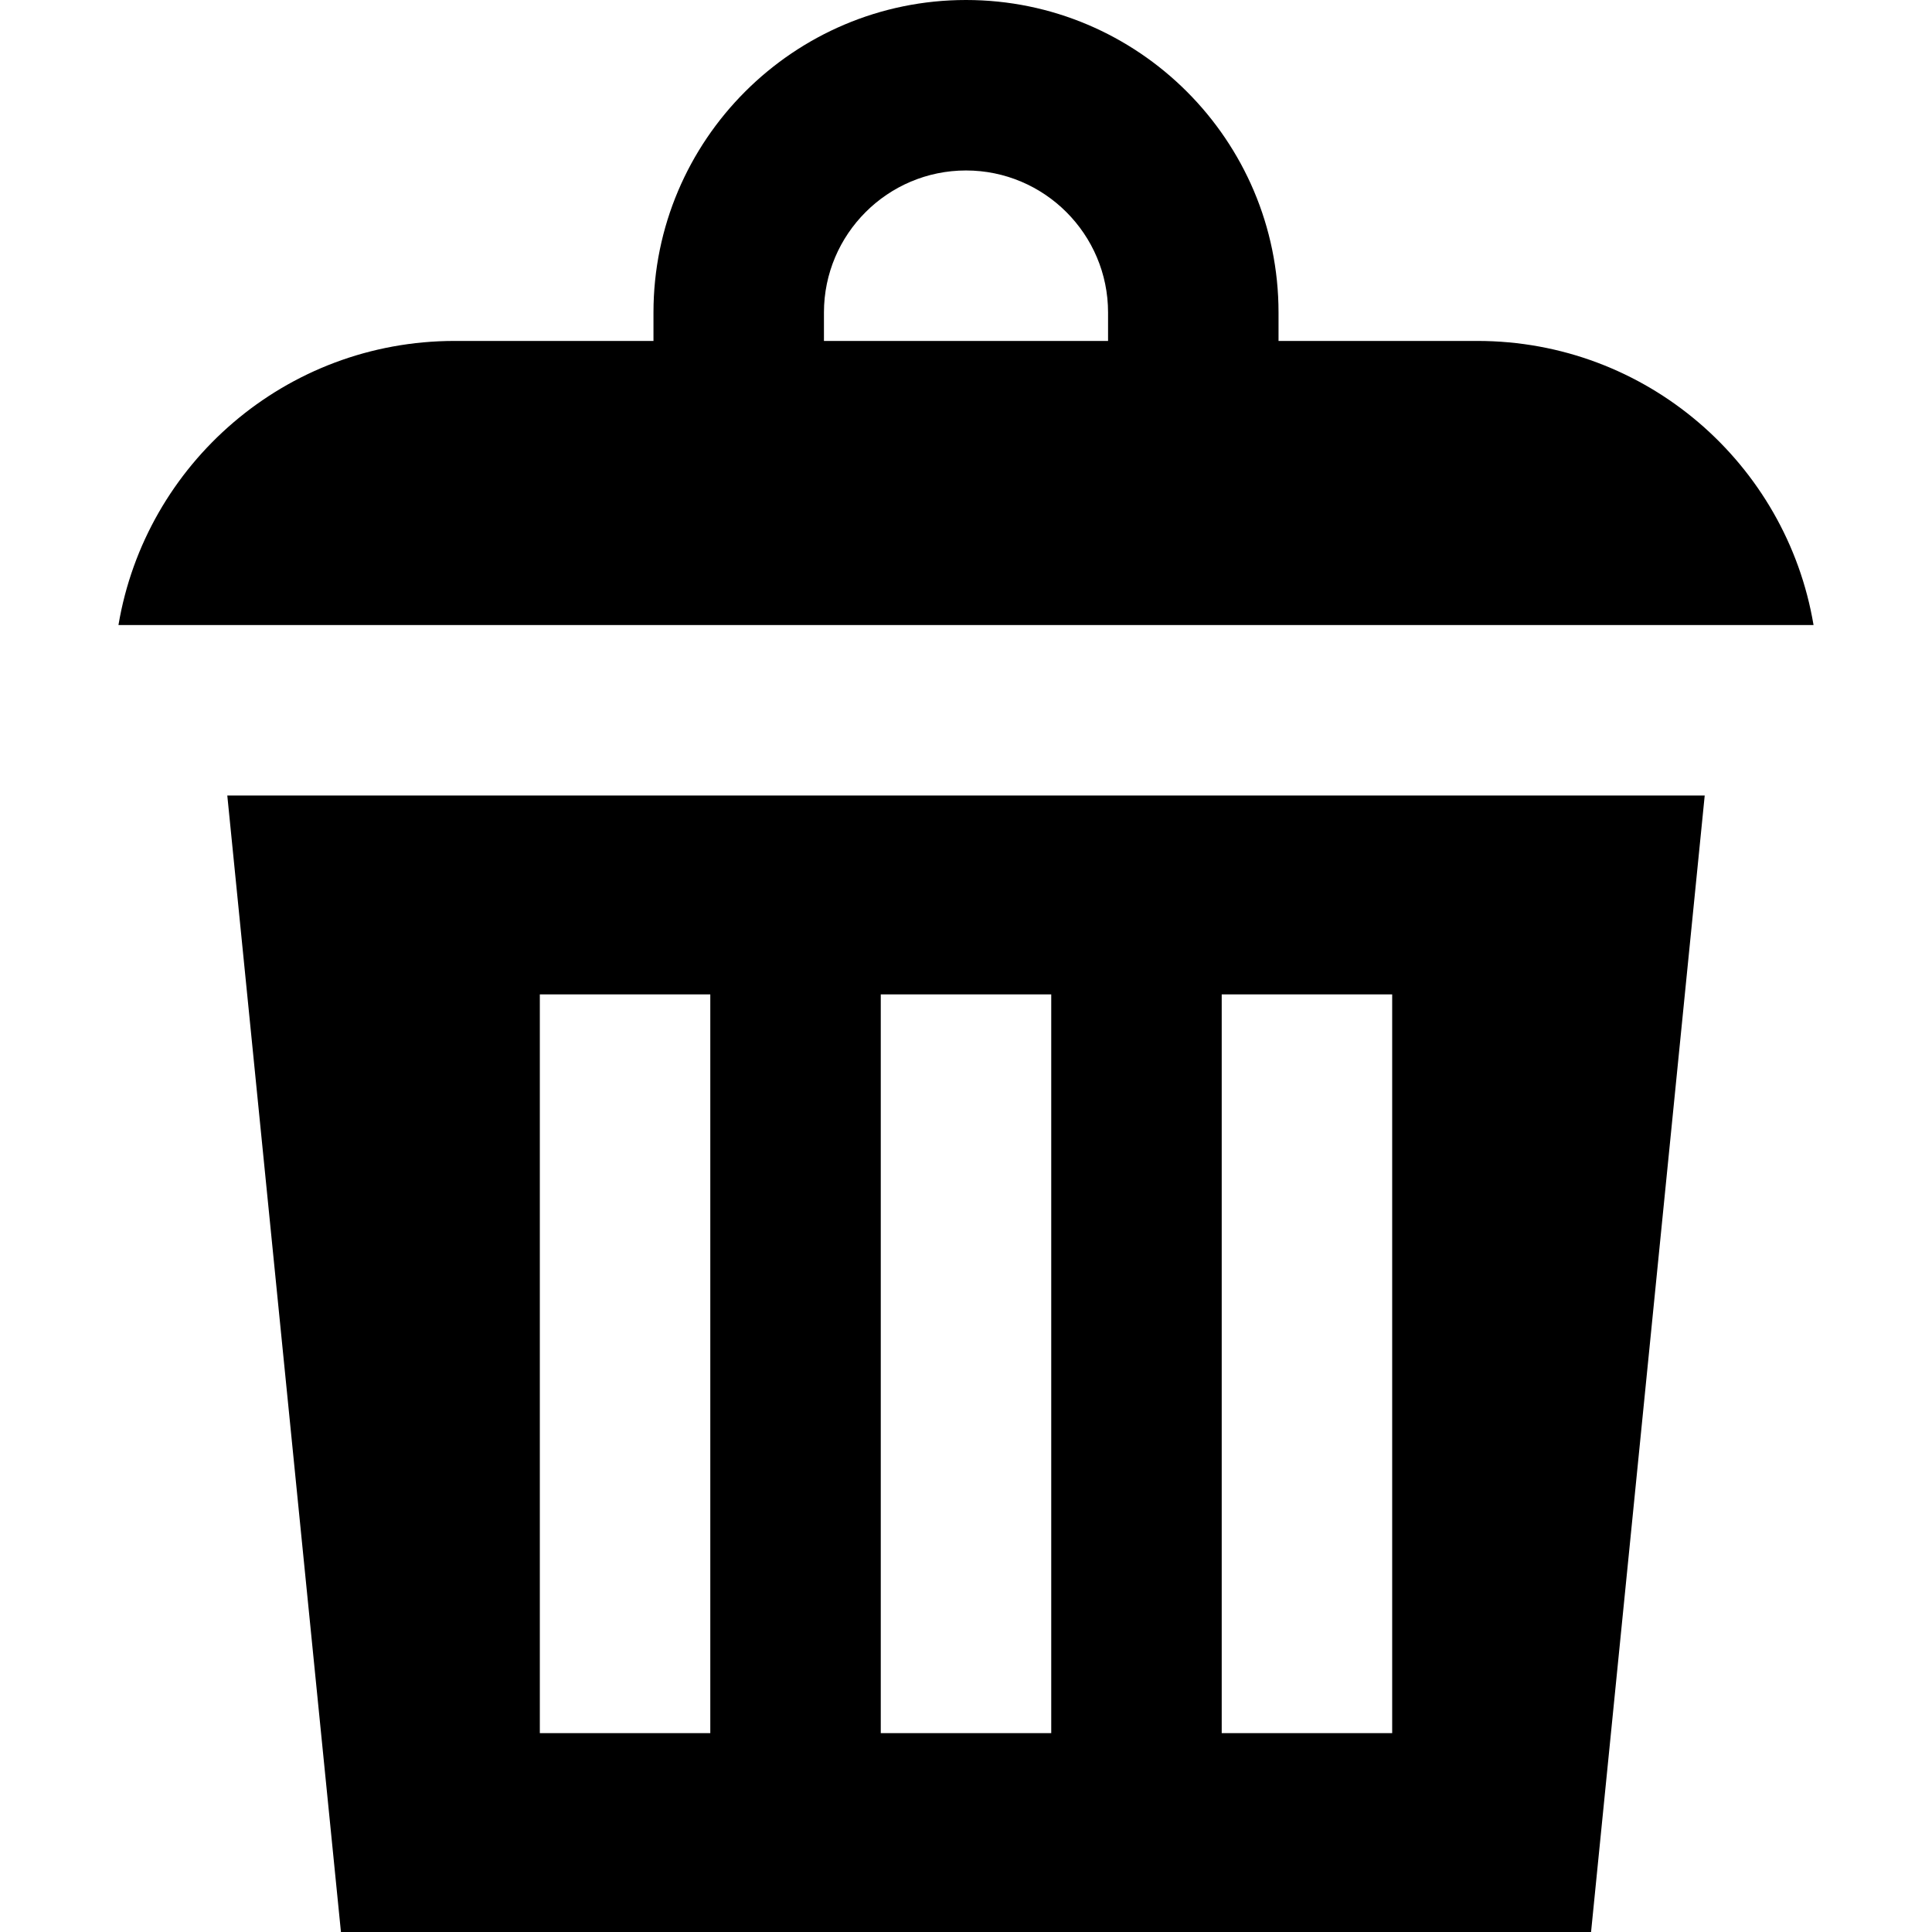
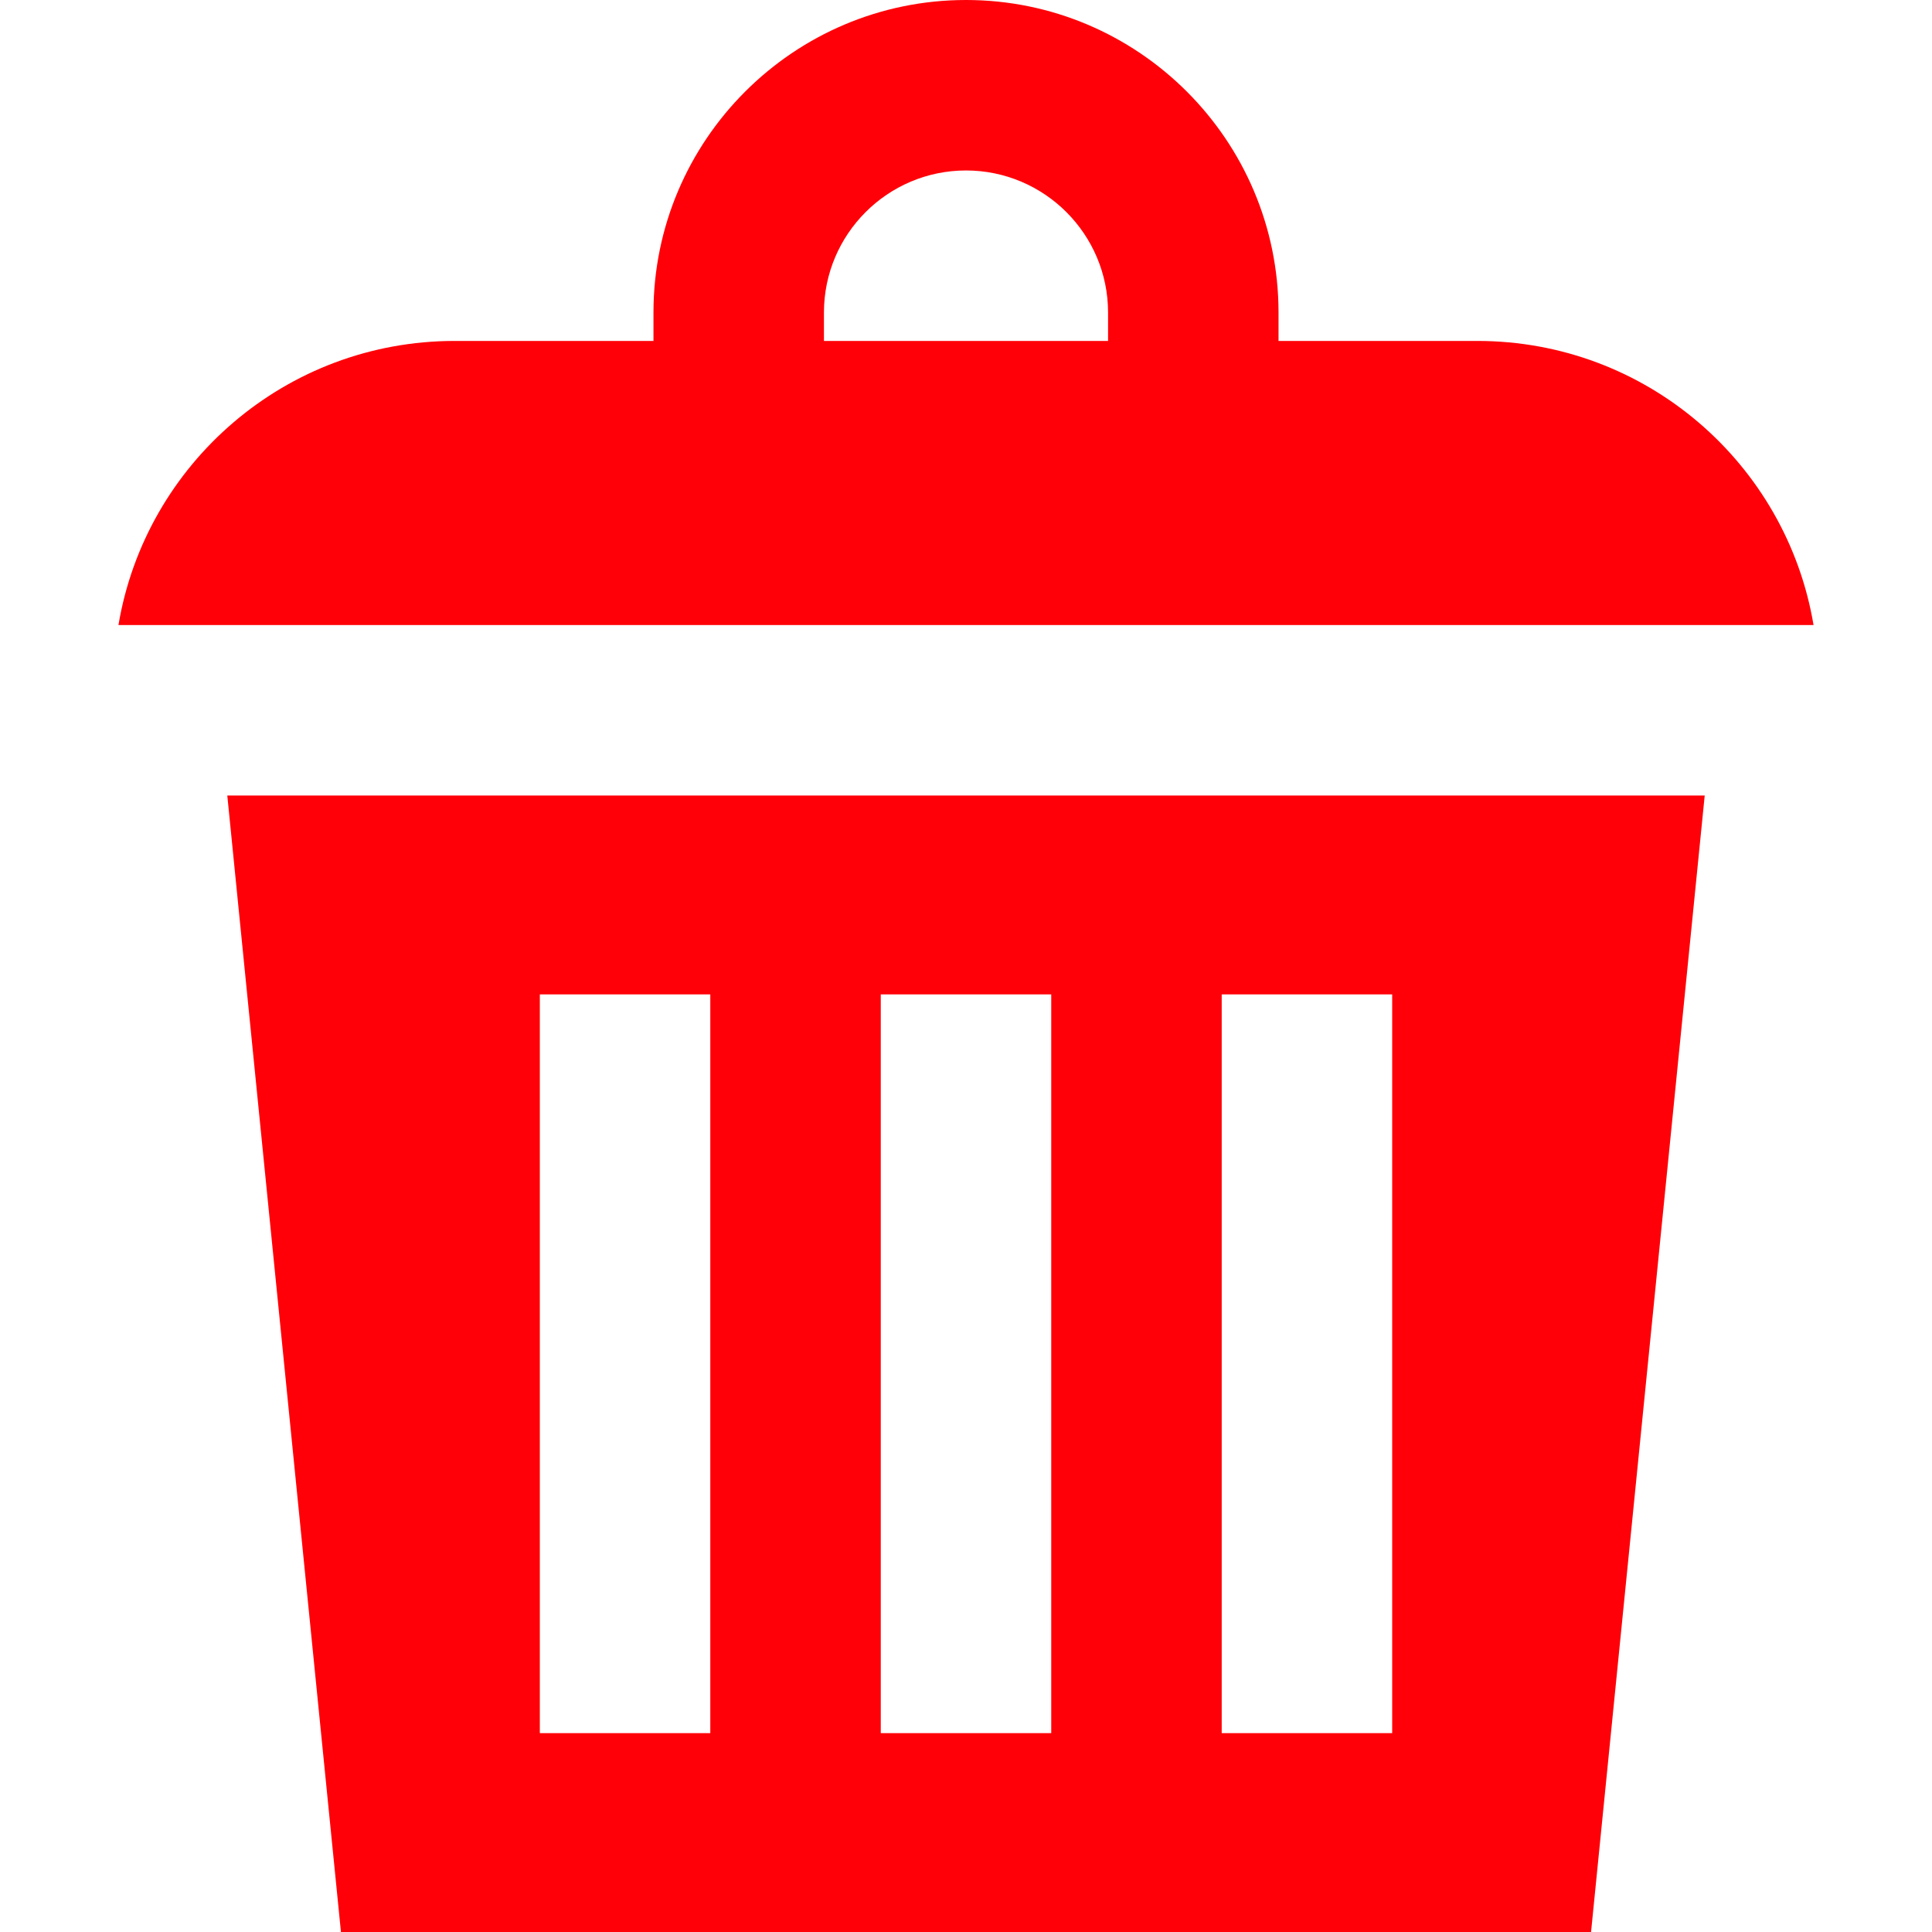
<svg xmlns="http://www.w3.org/2000/svg" version="1.1" id="Layer_1" x="0px" y="0px" viewBox="0 0 512 512" style="enable-background:new 0 0 512 512;" xml:space="preserve">
  <g>
    <g>
-       <path d="M60.236,210.824L90.354,512h331.294l30.118-301.176H60.236z M188.236,459.294H143.06V263.529h45.176V459.294z     M278.589,459.294h-45.177V263.529h45.177V459.294z M368.942,459.294h-45.176V263.529h45.176V459.294z" />
+       <path fill="#ff0008" d="M60.236,210.824L90.354,512h331.294l30.118-301.176H60.236z M188.236,459.294H143.06V263.529h45.176V459.294z     M278.589,459.294h-45.177V263.529h45.177V459.294z M368.942,459.294h-45.176V263.529h45.176V459.294z" />
    </g>
  </g>
  <g>
    <g>
-       <path d="M391.53,90.353h-52.706v-7.529C338.824,37.155,301.67,0,256.001,0s-82.824,37.155-82.824,82.824v7.529h-52.706    c-44.767,0-81.908,32.565-89.08,75.294h449.218C473.438,122.918,436.297,90.353,391.53,90.353z M293.648,90.353h-75.294v-7.529    c0-20.759,16.888-37.647,37.647-37.647s37.647,16.888,37.647,37.647V90.353z" />
+       <path fill="#ff0008" d="M391.53,90.353h-52.706v-7.529C338.824,37.155,301.67,0,256.001,0s-82.824,37.155-82.824,82.824v7.529h-52.706    c-44.767,0-81.908,32.565-89.08,75.294h449.218C473.438,122.918,436.297,90.353,391.53,90.353z M293.648,90.353h-75.294v-7.529    c0-20.759,16.888-37.647,37.647-37.647s37.647,16.888,37.647,37.647V90.353z" />
    </g>
  </g>
  <g>
</g>
  <g>
</g>
  <g>
</g>
  <g>
</g>
  <g>
</g>
  <g>
</g>
  <g>
</g>
  <g>
</g>
  <g>
</g>
  <g>
</g>
  <g>
</g>
  <g>
</g>
  <g>
</g>
  <g>
</g>
  <g>
</g>
</svg>
